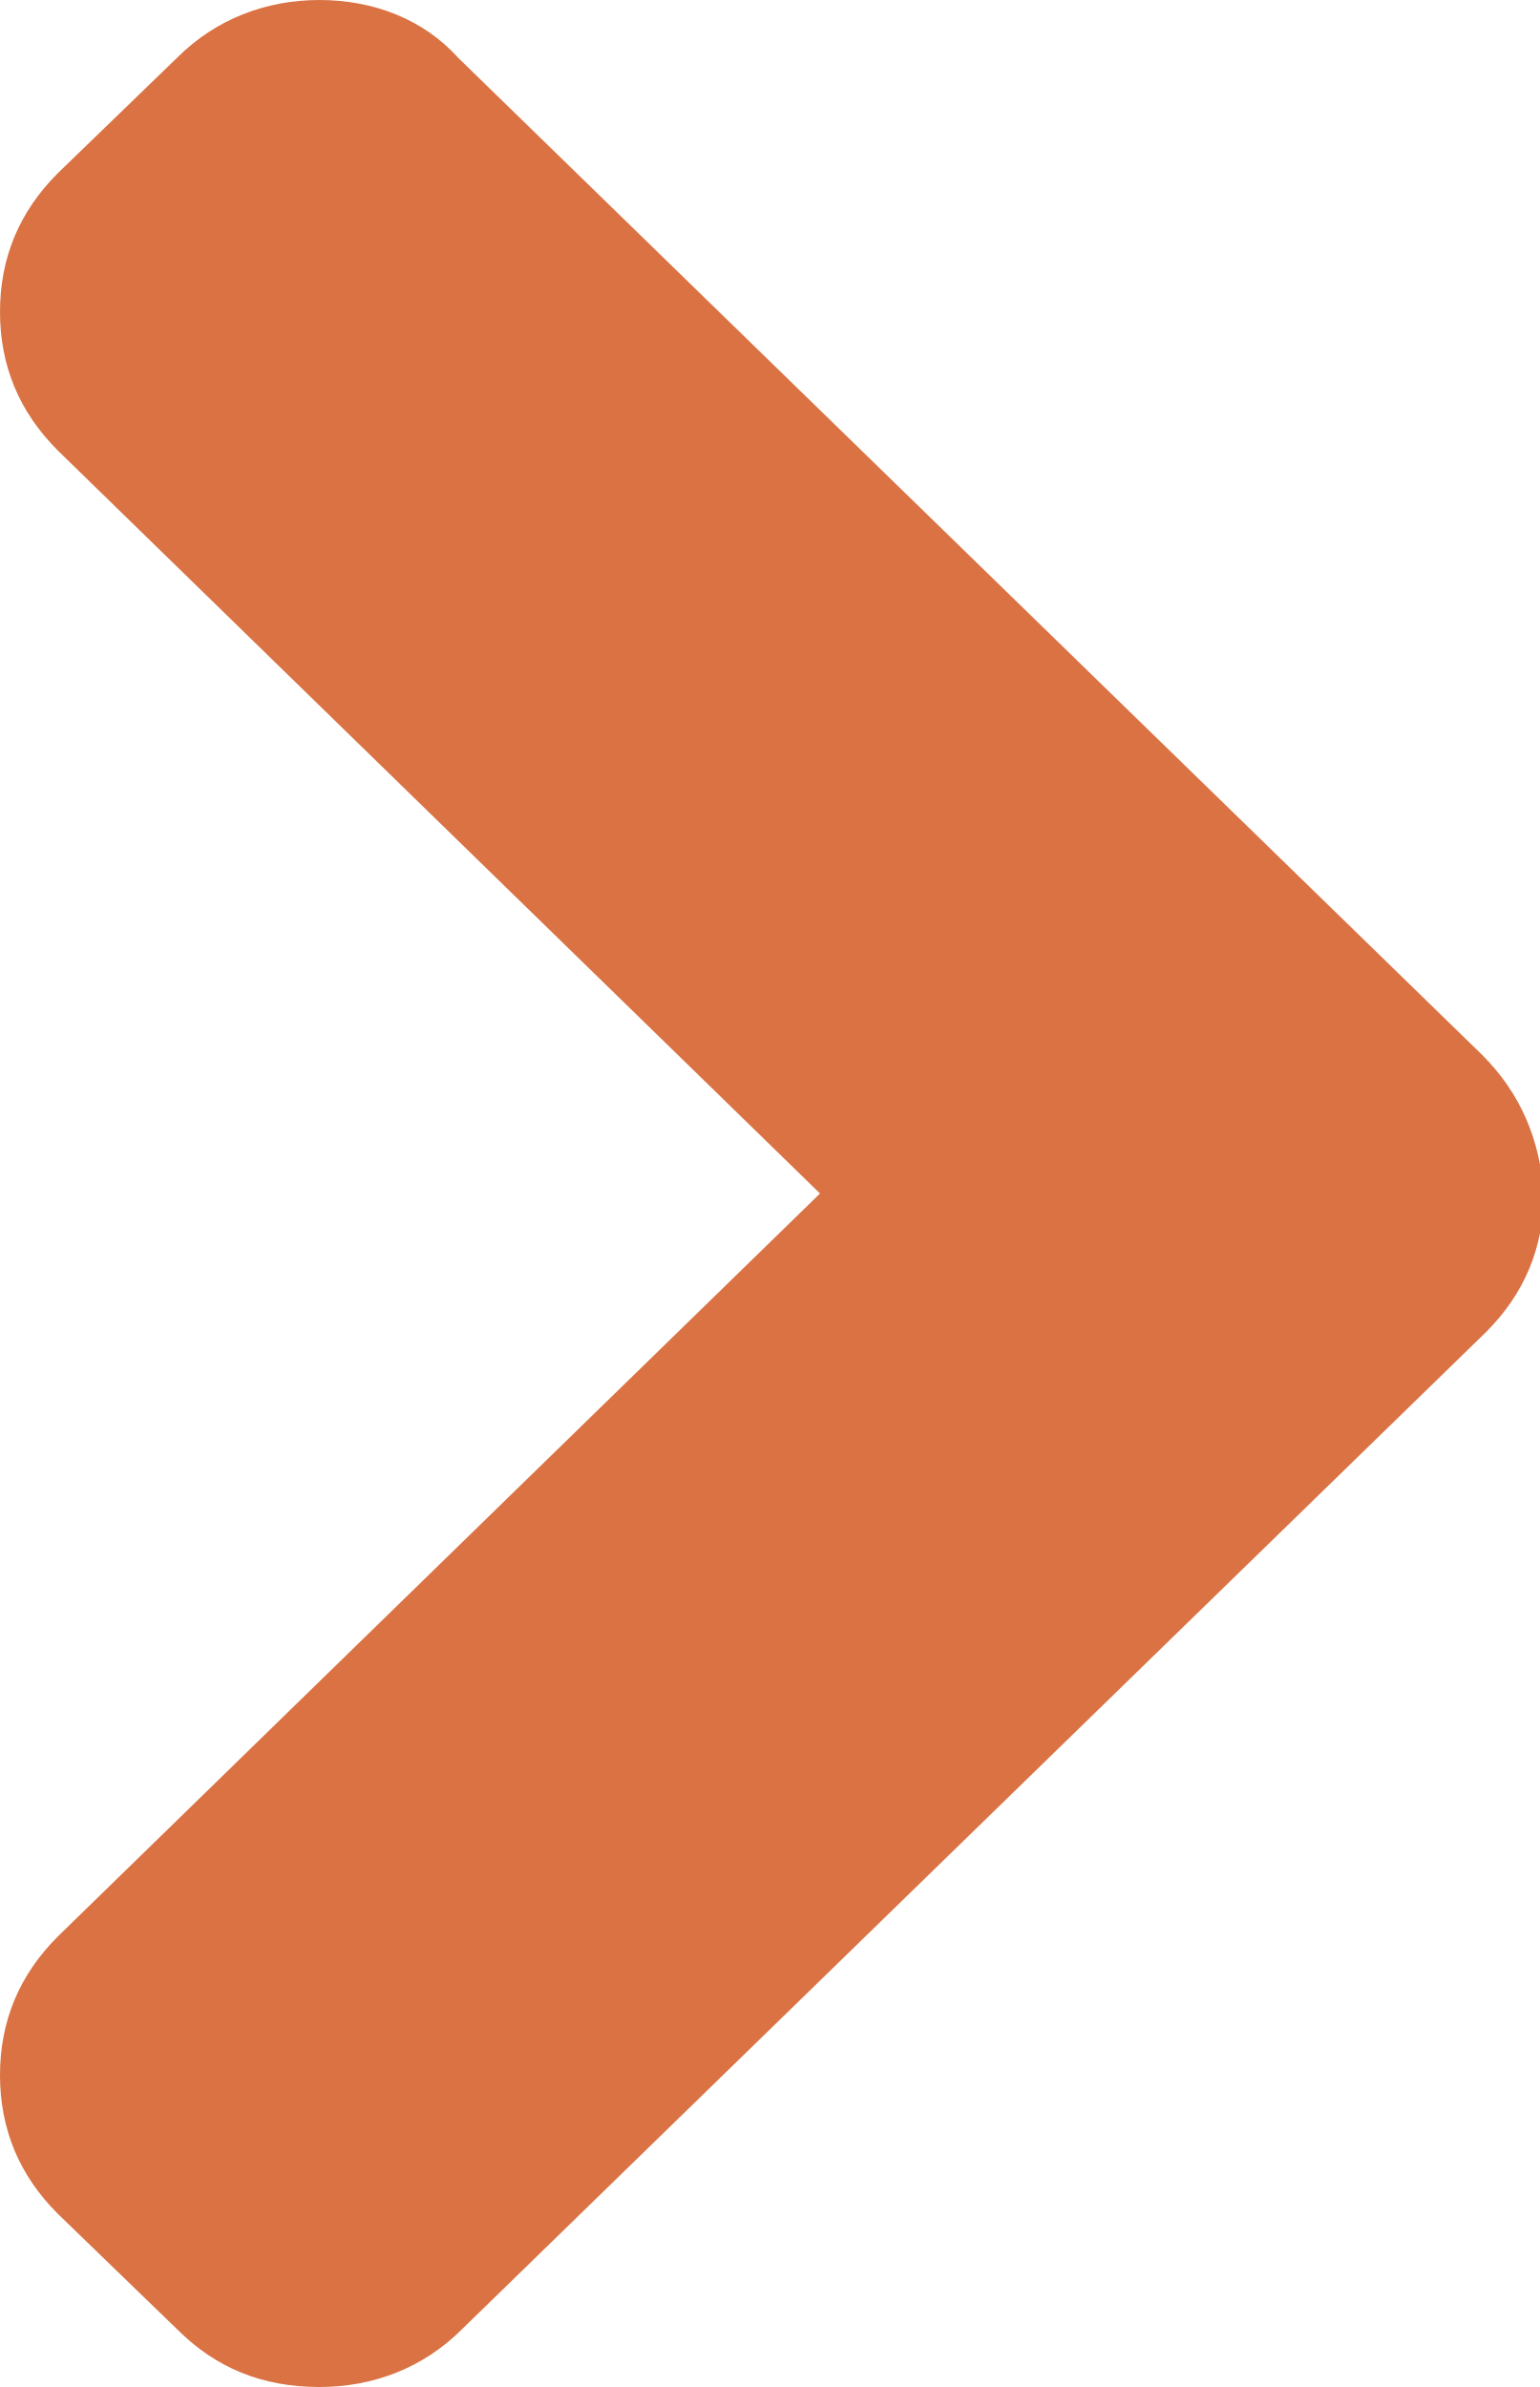
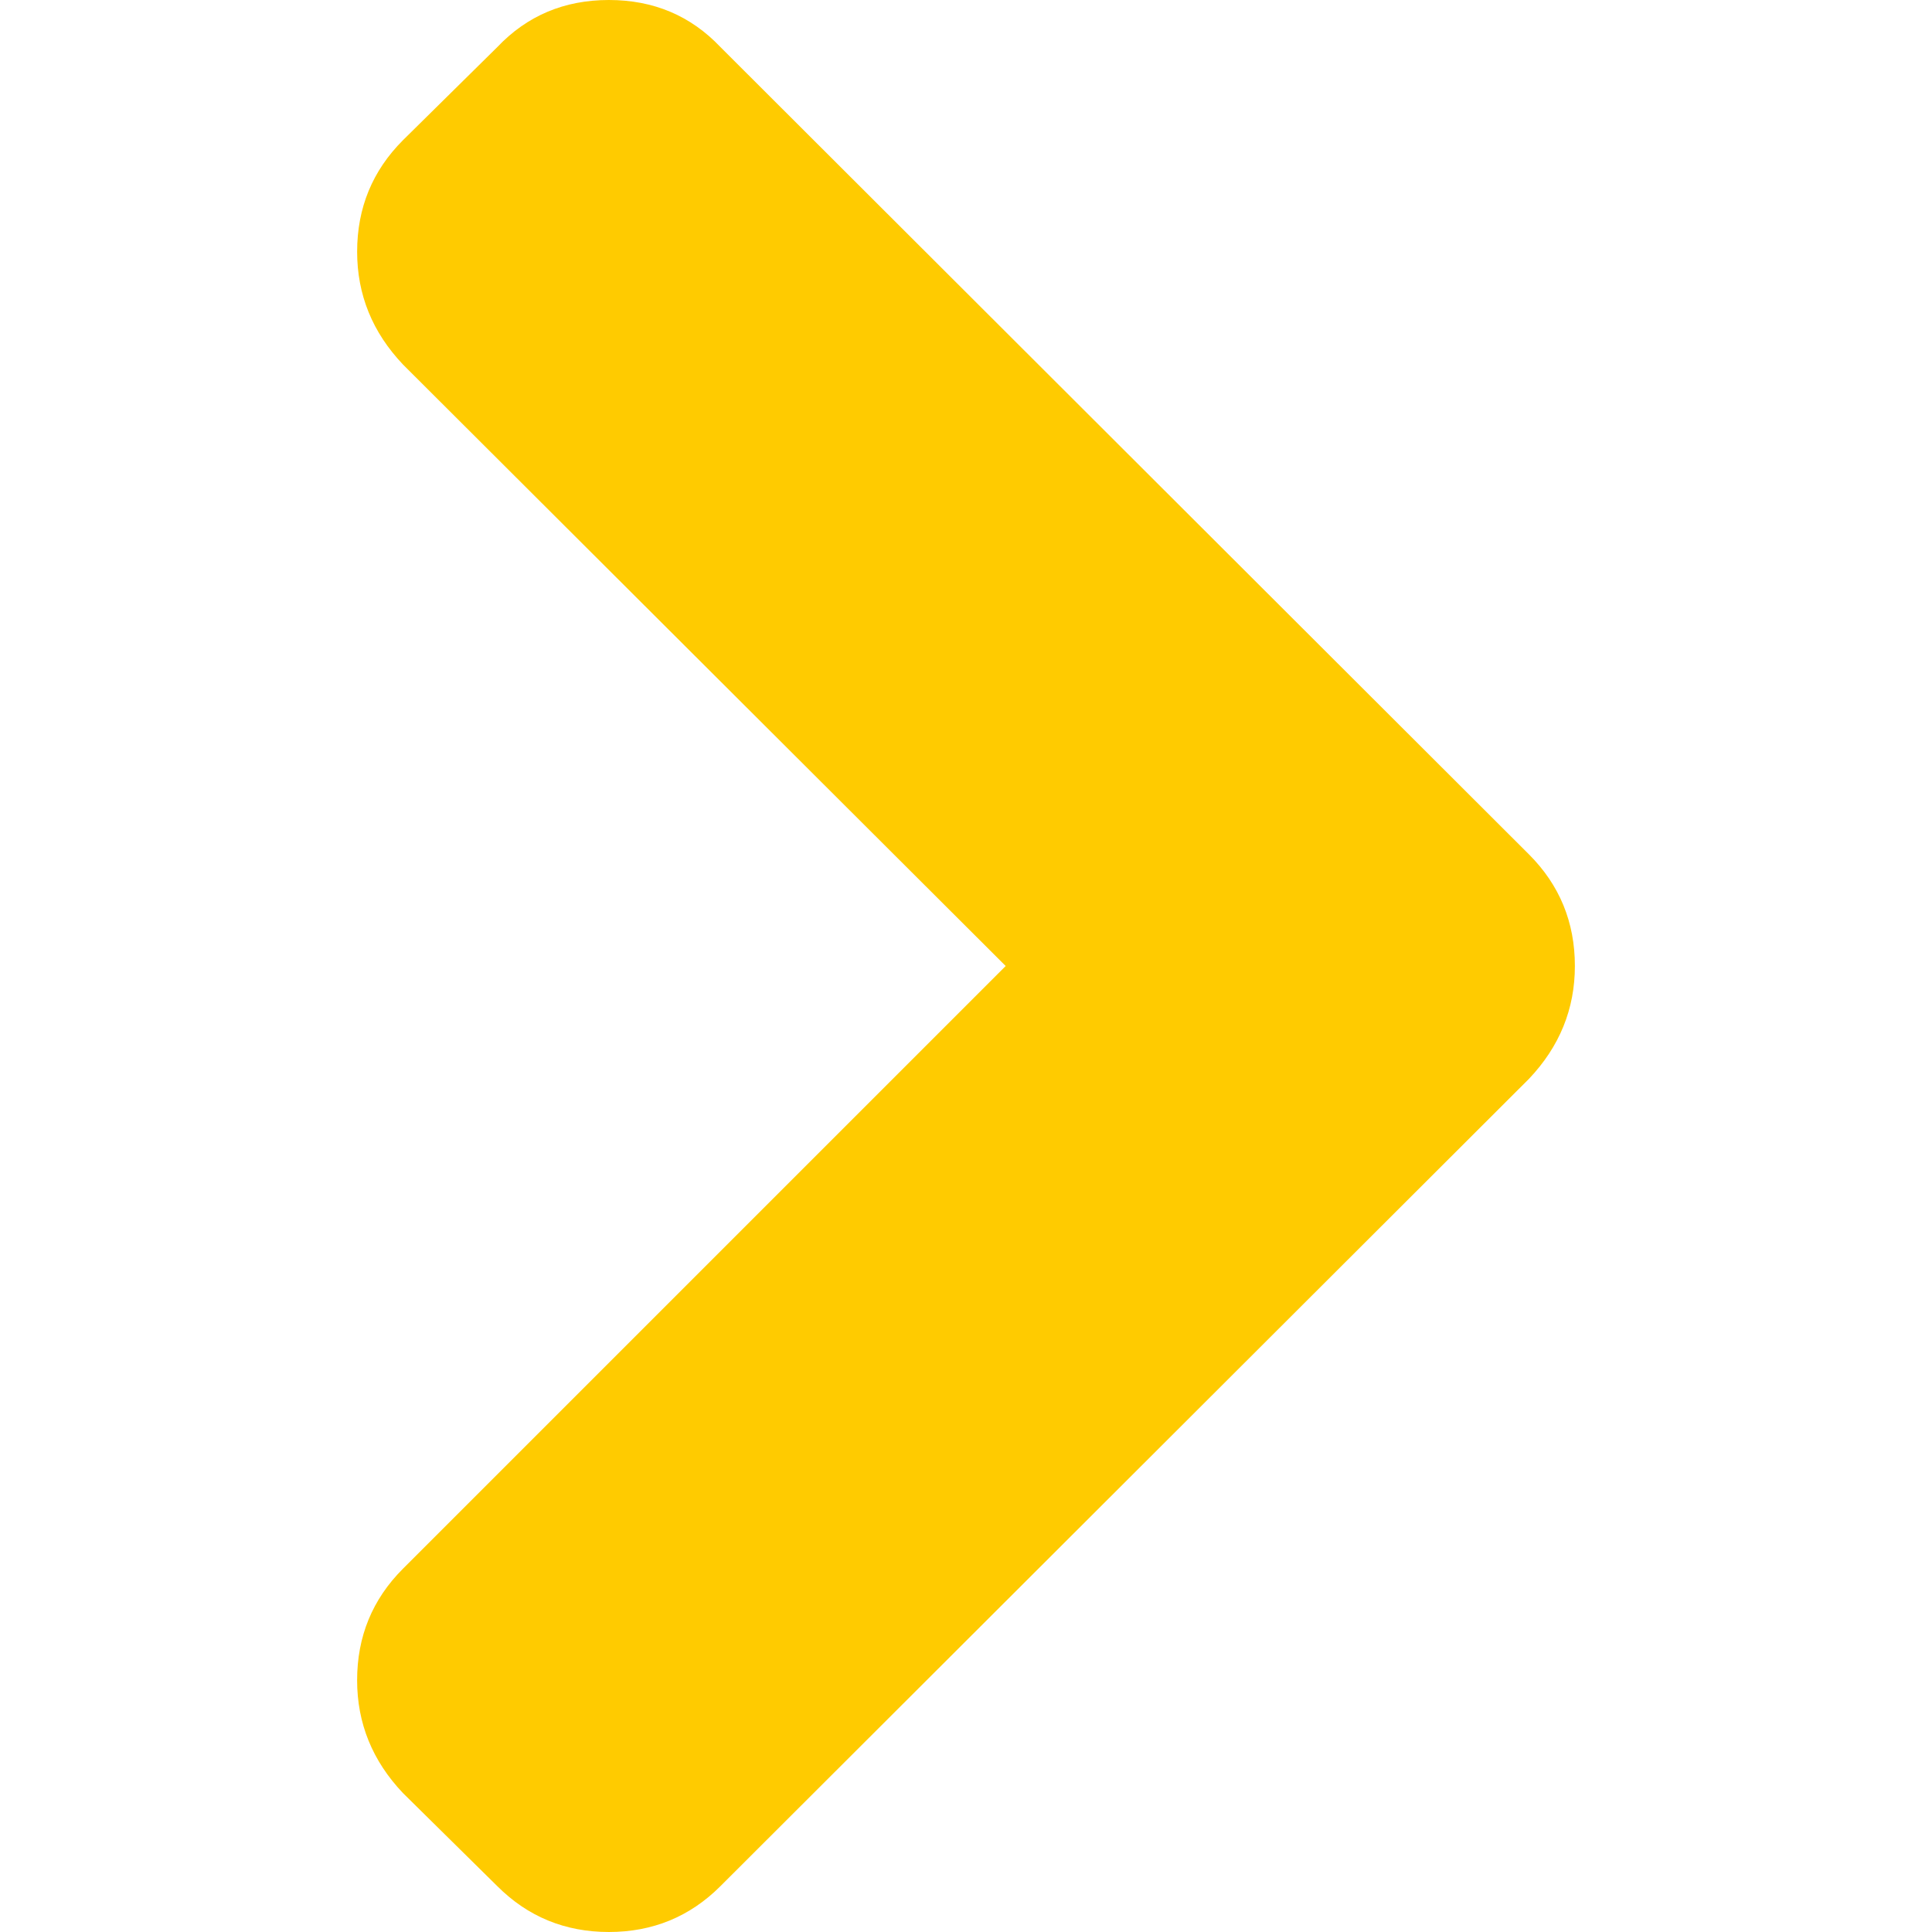
- <svg xmlns="http://www.w3.org/2000/svg" id="Слой_1" viewBox="0 0 40 62">
-   <style>.st0{fill:#da7243}</style>
-   <g id="XMLID_2_">
-     <path id="XMLID_3_" class="st0" d="M38.5 27.4L11.9 1.5C11 .5 9.7 0 8.3 0S5.6.5 4.6 1.5l-3.1 3C.5 5.5 0 6.7 0 8.1s.5 2.6 1.5 3.6L21.3 31 1.5 50.3c-1 1-1.5 2.2-1.5 3.6s.5 2.6 1.5 3.6l3.1 3c1 1 2.2 1.5 3.7 1.5 1.4 0 2.7-.5 3.7-1.5l26.6-25.9c1-1 1.5-2.2 1.5-3.6-.1-1.4-.6-2.6-1.6-3.6z" />
-   </g>
+ <svg xmlns="http://www.w3.org/2000/svg" width="444.819" height="444.819" viewBox="0 0 444.819 444.819">
+   <path fill="#ffcb00" d="M352.025 196.712L165.884 10.848C159.029 3.615 150.469 0 140.187 0s-18.842 3.619-25.697 10.848L92.792 32.264c-7.044 7.043-10.566 15.604-10.566 25.692 0 9.897 3.521 18.56 10.566 25.981L231.545 222.41 92.786 361.168c-7.042 7.043-10.564 15.604-10.564 25.693 0 9.896 3.521 18.562 10.564 25.98l21.7 21.413c7.043 7.043 15.612 10.564 25.697 10.564 10.089 0 18.656-3.521 25.697-10.564L352.025 248.39c7.046-7.423 10.571-16.084 10.571-25.981.001-10.088-3.525-18.654-10.571-25.697z" />
</svg>
